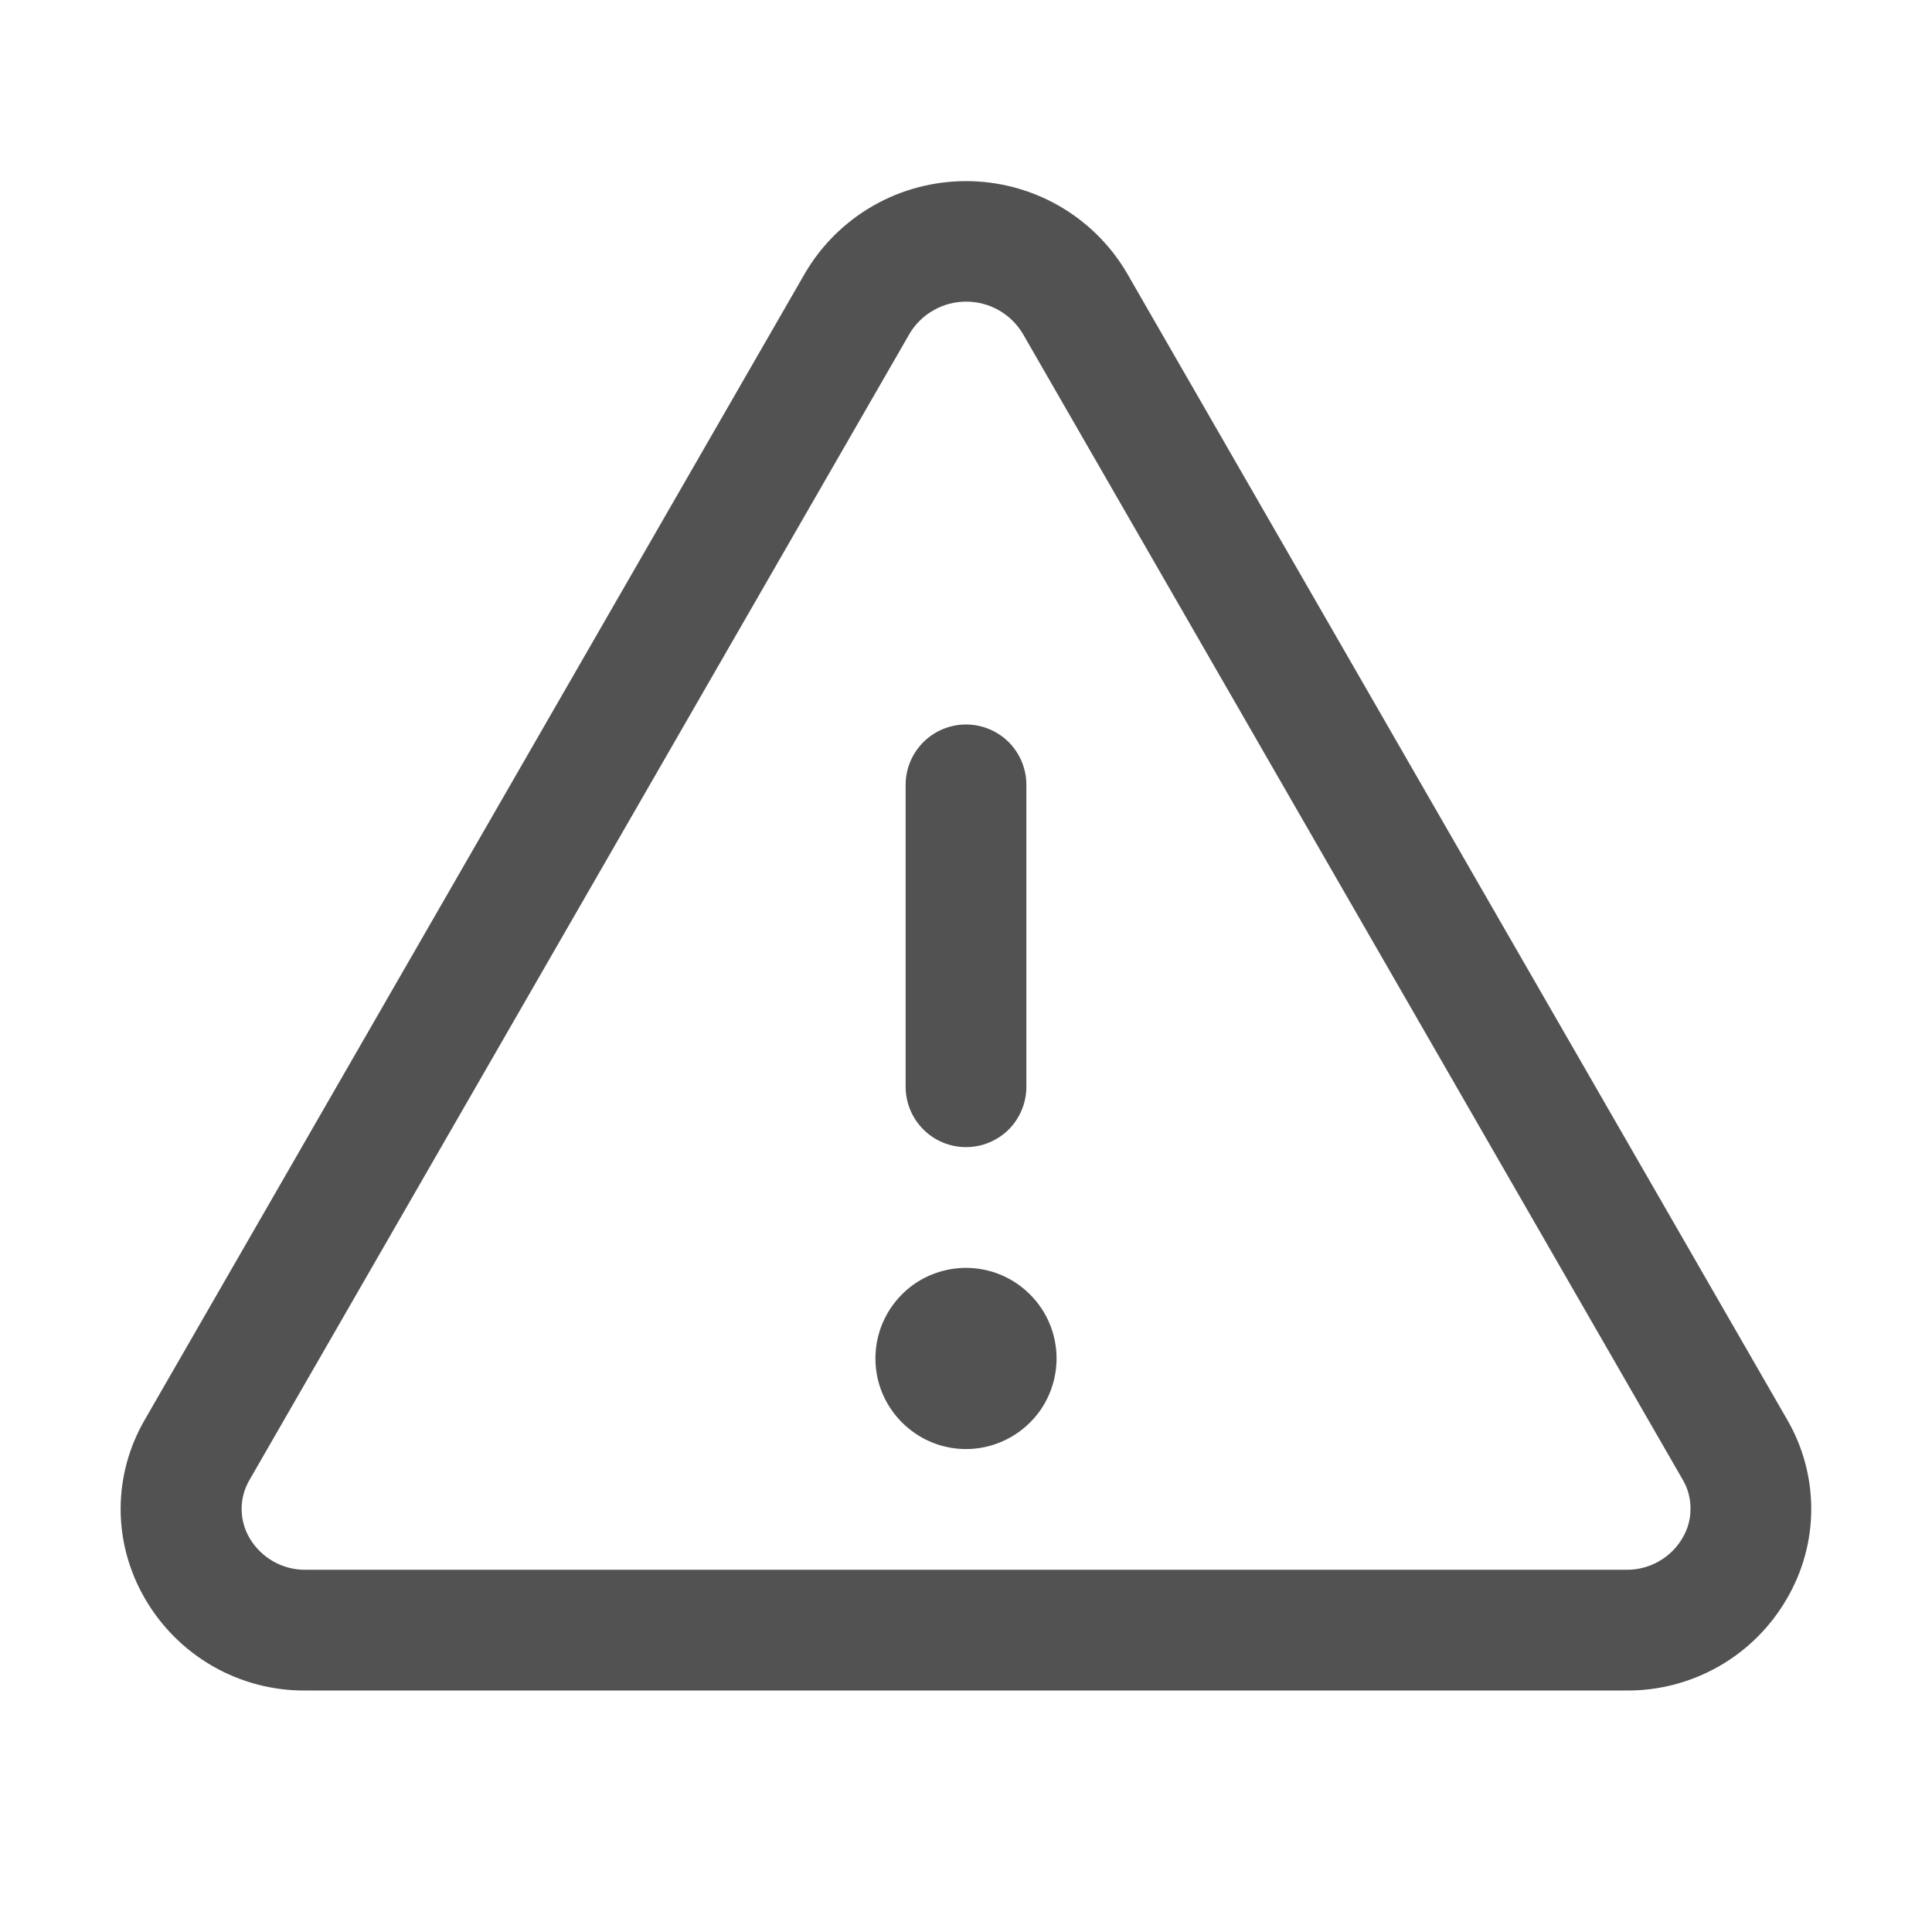
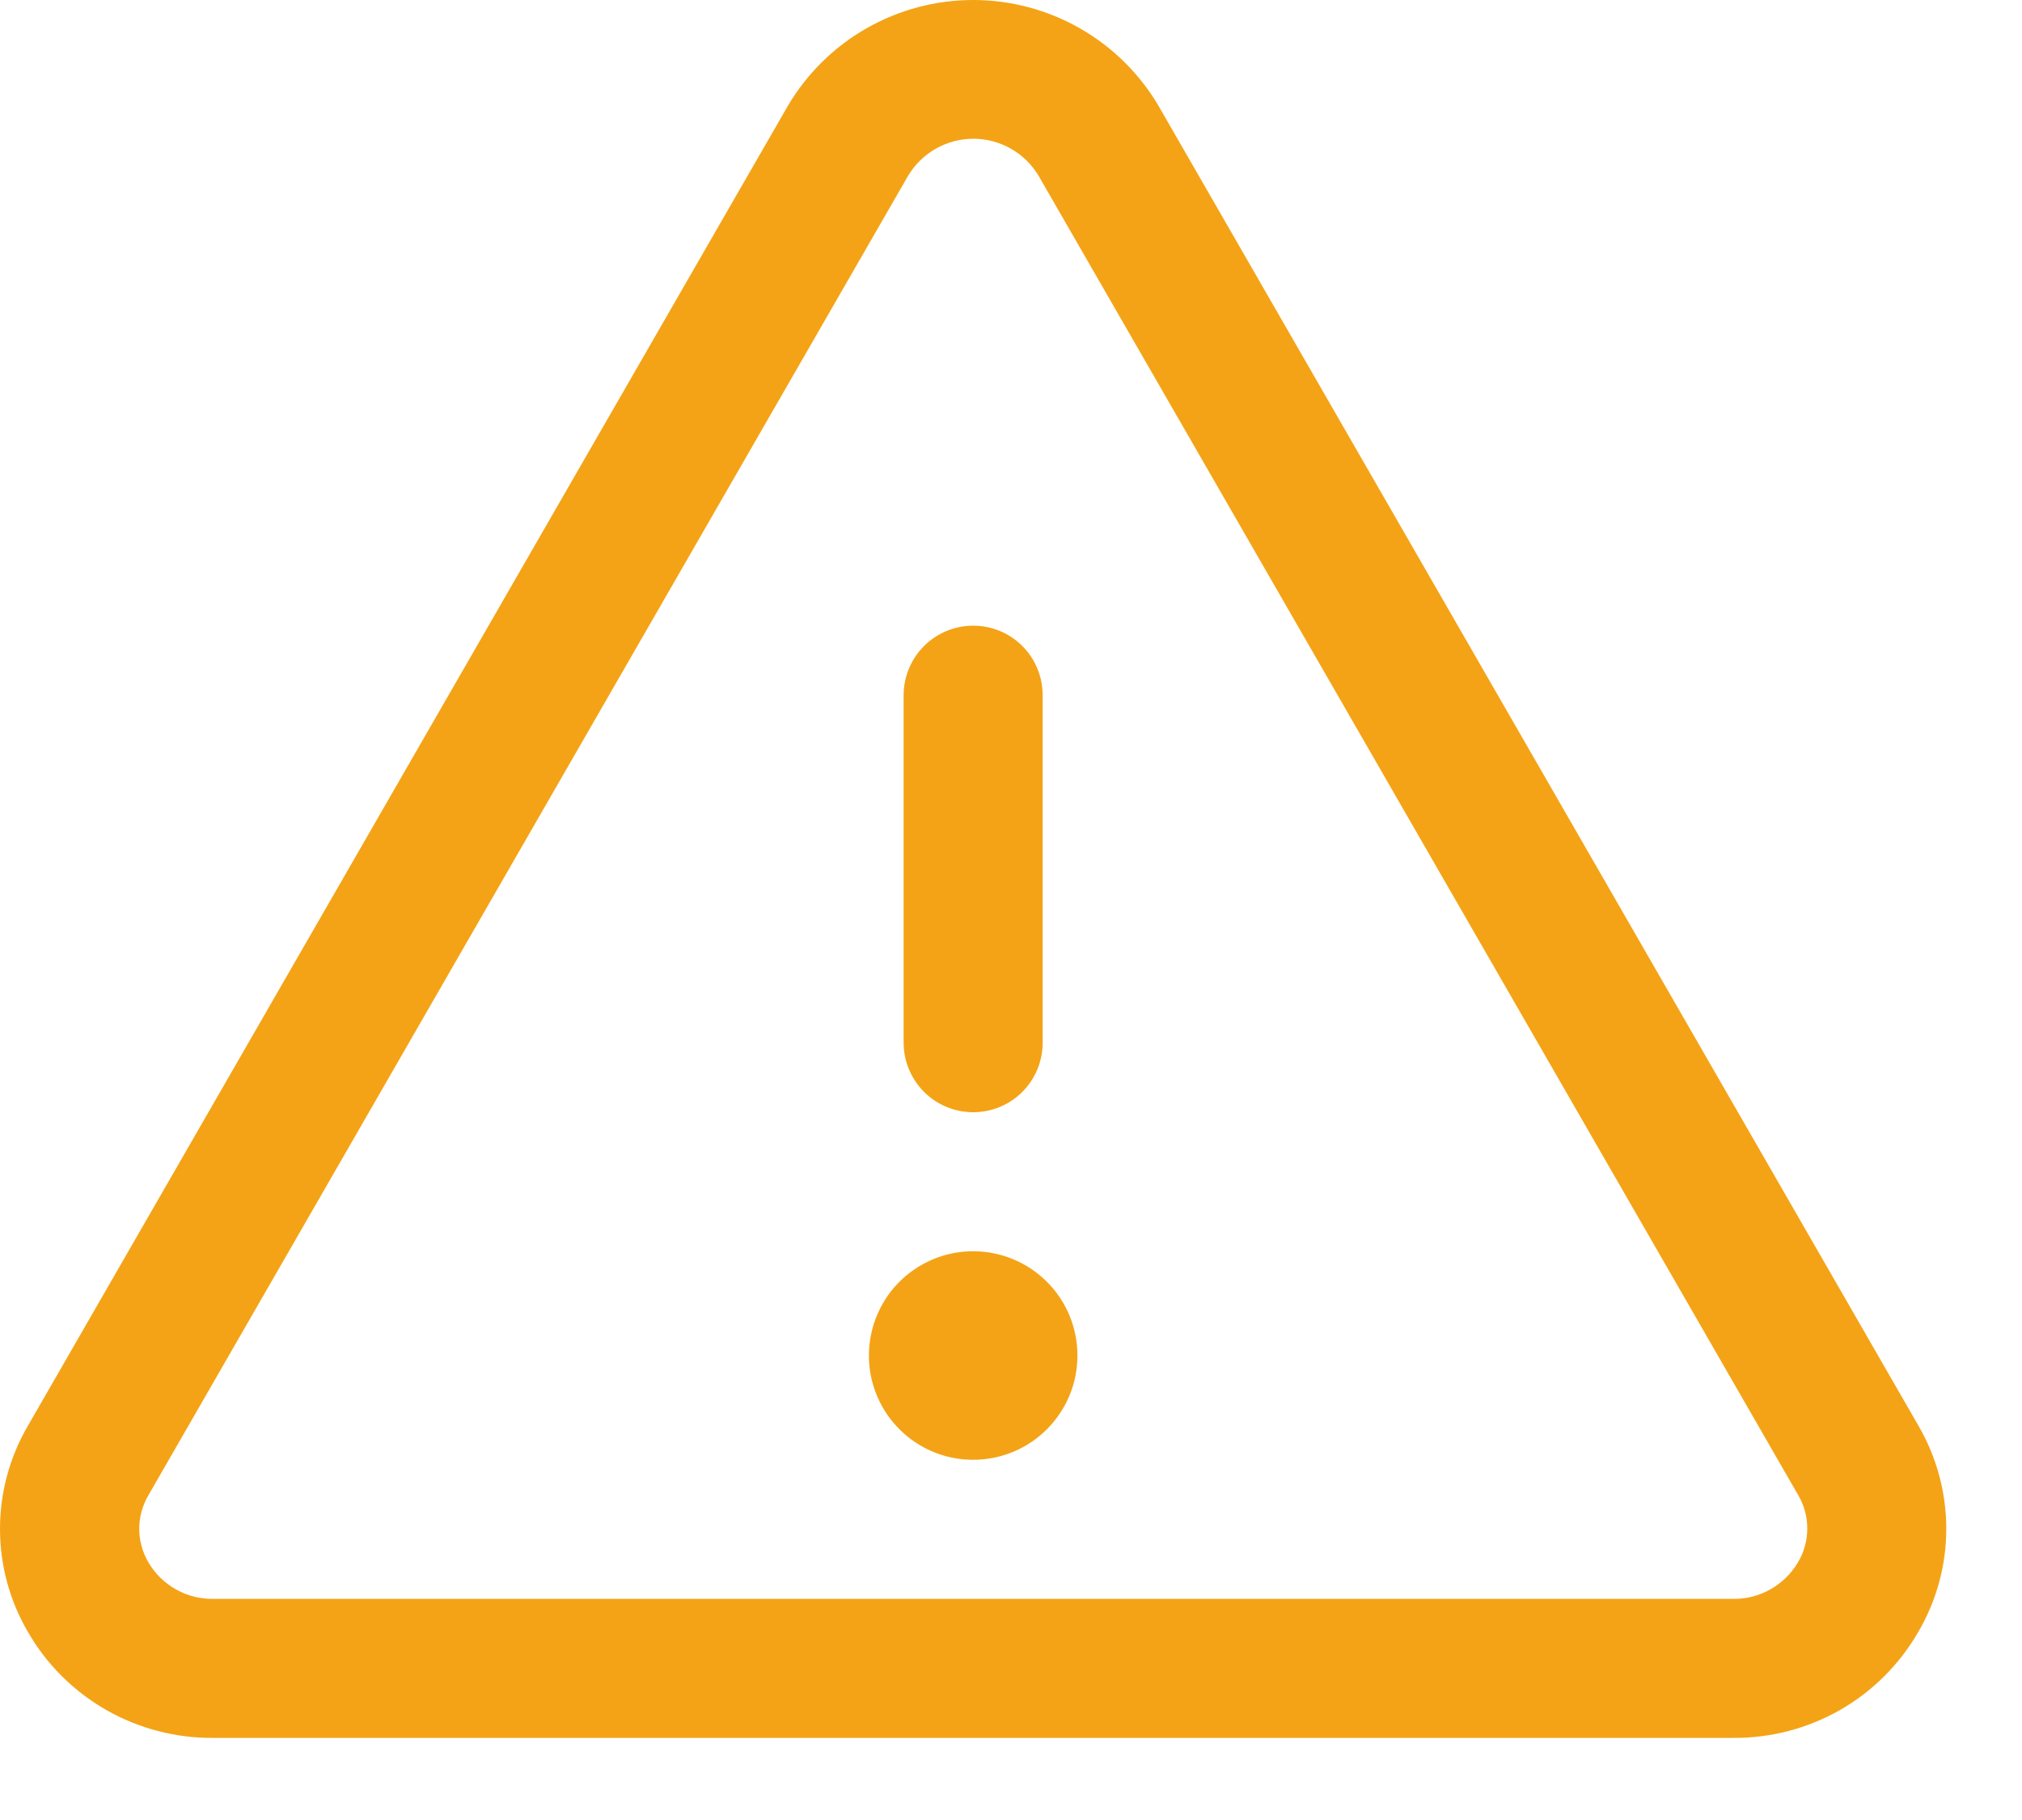
- <svg xmlns="http://www.w3.org/2000/svg" width="16" height="16" viewBox="0 0 16 16" fill="none">
-   <path d="M14.8 11.756L9.334 2.264C9.198 2.031 9.003 1.838 8.769 1.704C8.535 1.57 8.27 1.5 8 1.5C7.73 1.5 7.465 1.57 7.231 1.704C6.997 1.838 6.802 2.031 6.666 2.264L1.2 11.756C1.069 11.981 0.999 12.236 0.999 12.497C0.999 12.757 1.069 13.013 1.2 13.238C1.335 13.472 1.53 13.666 1.764 13.8C1.999 13.934 2.264 14.003 2.534 14H13.466C13.736 14.003 14.001 13.933 14.235 13.8C14.47 13.666 14.664 13.472 14.799 13.238C14.93 13.013 15 12.758 15 12.497C15 12.237 14.931 11.981 14.8 11.756ZM13.933 12.738C13.886 12.819 13.817 12.886 13.735 12.932C13.653 12.978 13.56 13.002 13.466 13H2.534C2.44 13.002 2.347 12.978 2.265 12.932C2.183 12.886 2.115 12.819 2.067 12.738C2.024 12.665 2.001 12.581 2.001 12.496C2.001 12.411 2.024 12.328 2.067 12.255L7.533 2.763C7.581 2.682 7.65 2.615 7.732 2.569C7.814 2.522 7.907 2.498 8.001 2.498C8.096 2.498 8.188 2.522 8.271 2.569C8.353 2.615 8.421 2.682 8.47 2.763L13.936 12.255C13.979 12.328 14.001 12.412 14 12.497C14 12.582 13.977 12.665 13.933 12.738ZM7.5 9V6.5C7.5 6.367 7.553 6.24 7.647 6.146C7.74 6.053 7.867 6 8 6C8.133 6 8.26 6.053 8.354 6.146C8.447 6.24 8.5 6.367 8.5 6.5V9C8.5 9.133 8.447 9.26 8.354 9.354C8.26 9.447 8.133 9.5 8 9.5C7.867 9.5 7.74 9.447 7.647 9.354C7.553 9.26 7.5 9.133 7.5 9ZM8.75 11.25C8.75 11.398 8.706 11.543 8.624 11.667C8.541 11.79 8.424 11.886 8.287 11.943C8.15 12 7.999 12.015 7.854 11.986C7.708 11.957 7.575 11.885 7.47 11.78C7.365 11.675 7.293 11.542 7.264 11.396C7.236 11.251 7.25 11.1 7.307 10.963C7.364 10.826 7.46 10.709 7.583 10.626C7.707 10.544 7.852 10.5 8 10.5C8.199 10.5 8.39 10.579 8.53 10.72C8.671 10.86 8.75 11.051 8.75 11.25Z" fill="#525252" />
+ <svg xmlns="http://www.w3.org/2000/svg" width="20" height="18" viewBox="0 0 20 18" fill="none">
+   <path d="M18.976 14.101L11.461 1.05C11.273 0.73 11.005 0.465 10.683 0.281C10.361 0.097 9.997 0 9.626 0C9.255 0 8.891 0.097 8.569 0.281C8.247 0.465 7.979 0.73 7.791 1.05L0.276 14.101C0.095 14.411 0 14.763 0 15.121C0 15.479 0.095 15.831 0.276 16.14C0.461 16.462 0.729 16.728 1.051 16.912C1.374 17.096 1.739 17.191 2.111 17.188H17.141C17.512 17.191 17.877 17.096 18.2 16.912C18.522 16.728 18.789 16.461 18.974 16.14C19.155 15.831 19.251 15.479 19.251 15.121C19.251 14.763 19.156 14.411 18.976 14.101ZM17.784 15.452C17.718 15.563 17.624 15.656 17.511 15.719C17.398 15.783 17.271 15.815 17.141 15.813H2.111C1.981 15.815 1.853 15.783 1.74 15.719C1.627 15.656 1.533 15.563 1.468 15.452C1.409 15.351 1.377 15.237 1.377 15.12C1.377 15.003 1.409 14.889 1.468 14.788L8.983 1.737C9.05 1.626 9.144 1.534 9.257 1.47C9.37 1.406 9.498 1.372 9.628 1.372C9.757 1.372 9.885 1.406 9.998 1.47C10.111 1.534 10.205 1.626 10.272 1.737L17.787 14.788C17.846 14.889 17.877 15.004 17.876 15.12C17.876 15.237 17.844 15.351 17.784 15.452ZM8.938 10.313V6.875C8.938 6.693 9.011 6.518 9.14 6.389C9.269 6.26 9.444 6.188 9.626 6.188C9.808 6.188 9.983 6.26 10.112 6.389C10.241 6.518 10.313 6.693 10.313 6.875V10.313C10.313 10.495 10.241 10.67 10.112 10.799C9.983 10.928 9.808 11 9.626 11C9.444 11 9.269 10.928 9.14 10.799C9.011 10.67 8.938 10.495 8.938 10.313ZM10.657 13.406C10.657 13.61 10.597 13.81 10.483 13.979C10.37 14.149 10.209 14.281 10.021 14.359C9.832 14.437 9.625 14.457 9.425 14.418C9.225 14.378 9.041 14.28 8.897 14.136C8.752 13.991 8.654 13.807 8.614 13.607C8.575 13.408 8.595 13.2 8.673 13.012C8.751 12.823 8.883 12.662 9.053 12.549C9.223 12.435 9.422 12.375 9.626 12.375C9.899 12.375 10.162 12.484 10.355 12.677C10.549 12.87 10.657 13.133 10.657 13.406Z" fill="#F4A316" />
</svg>
